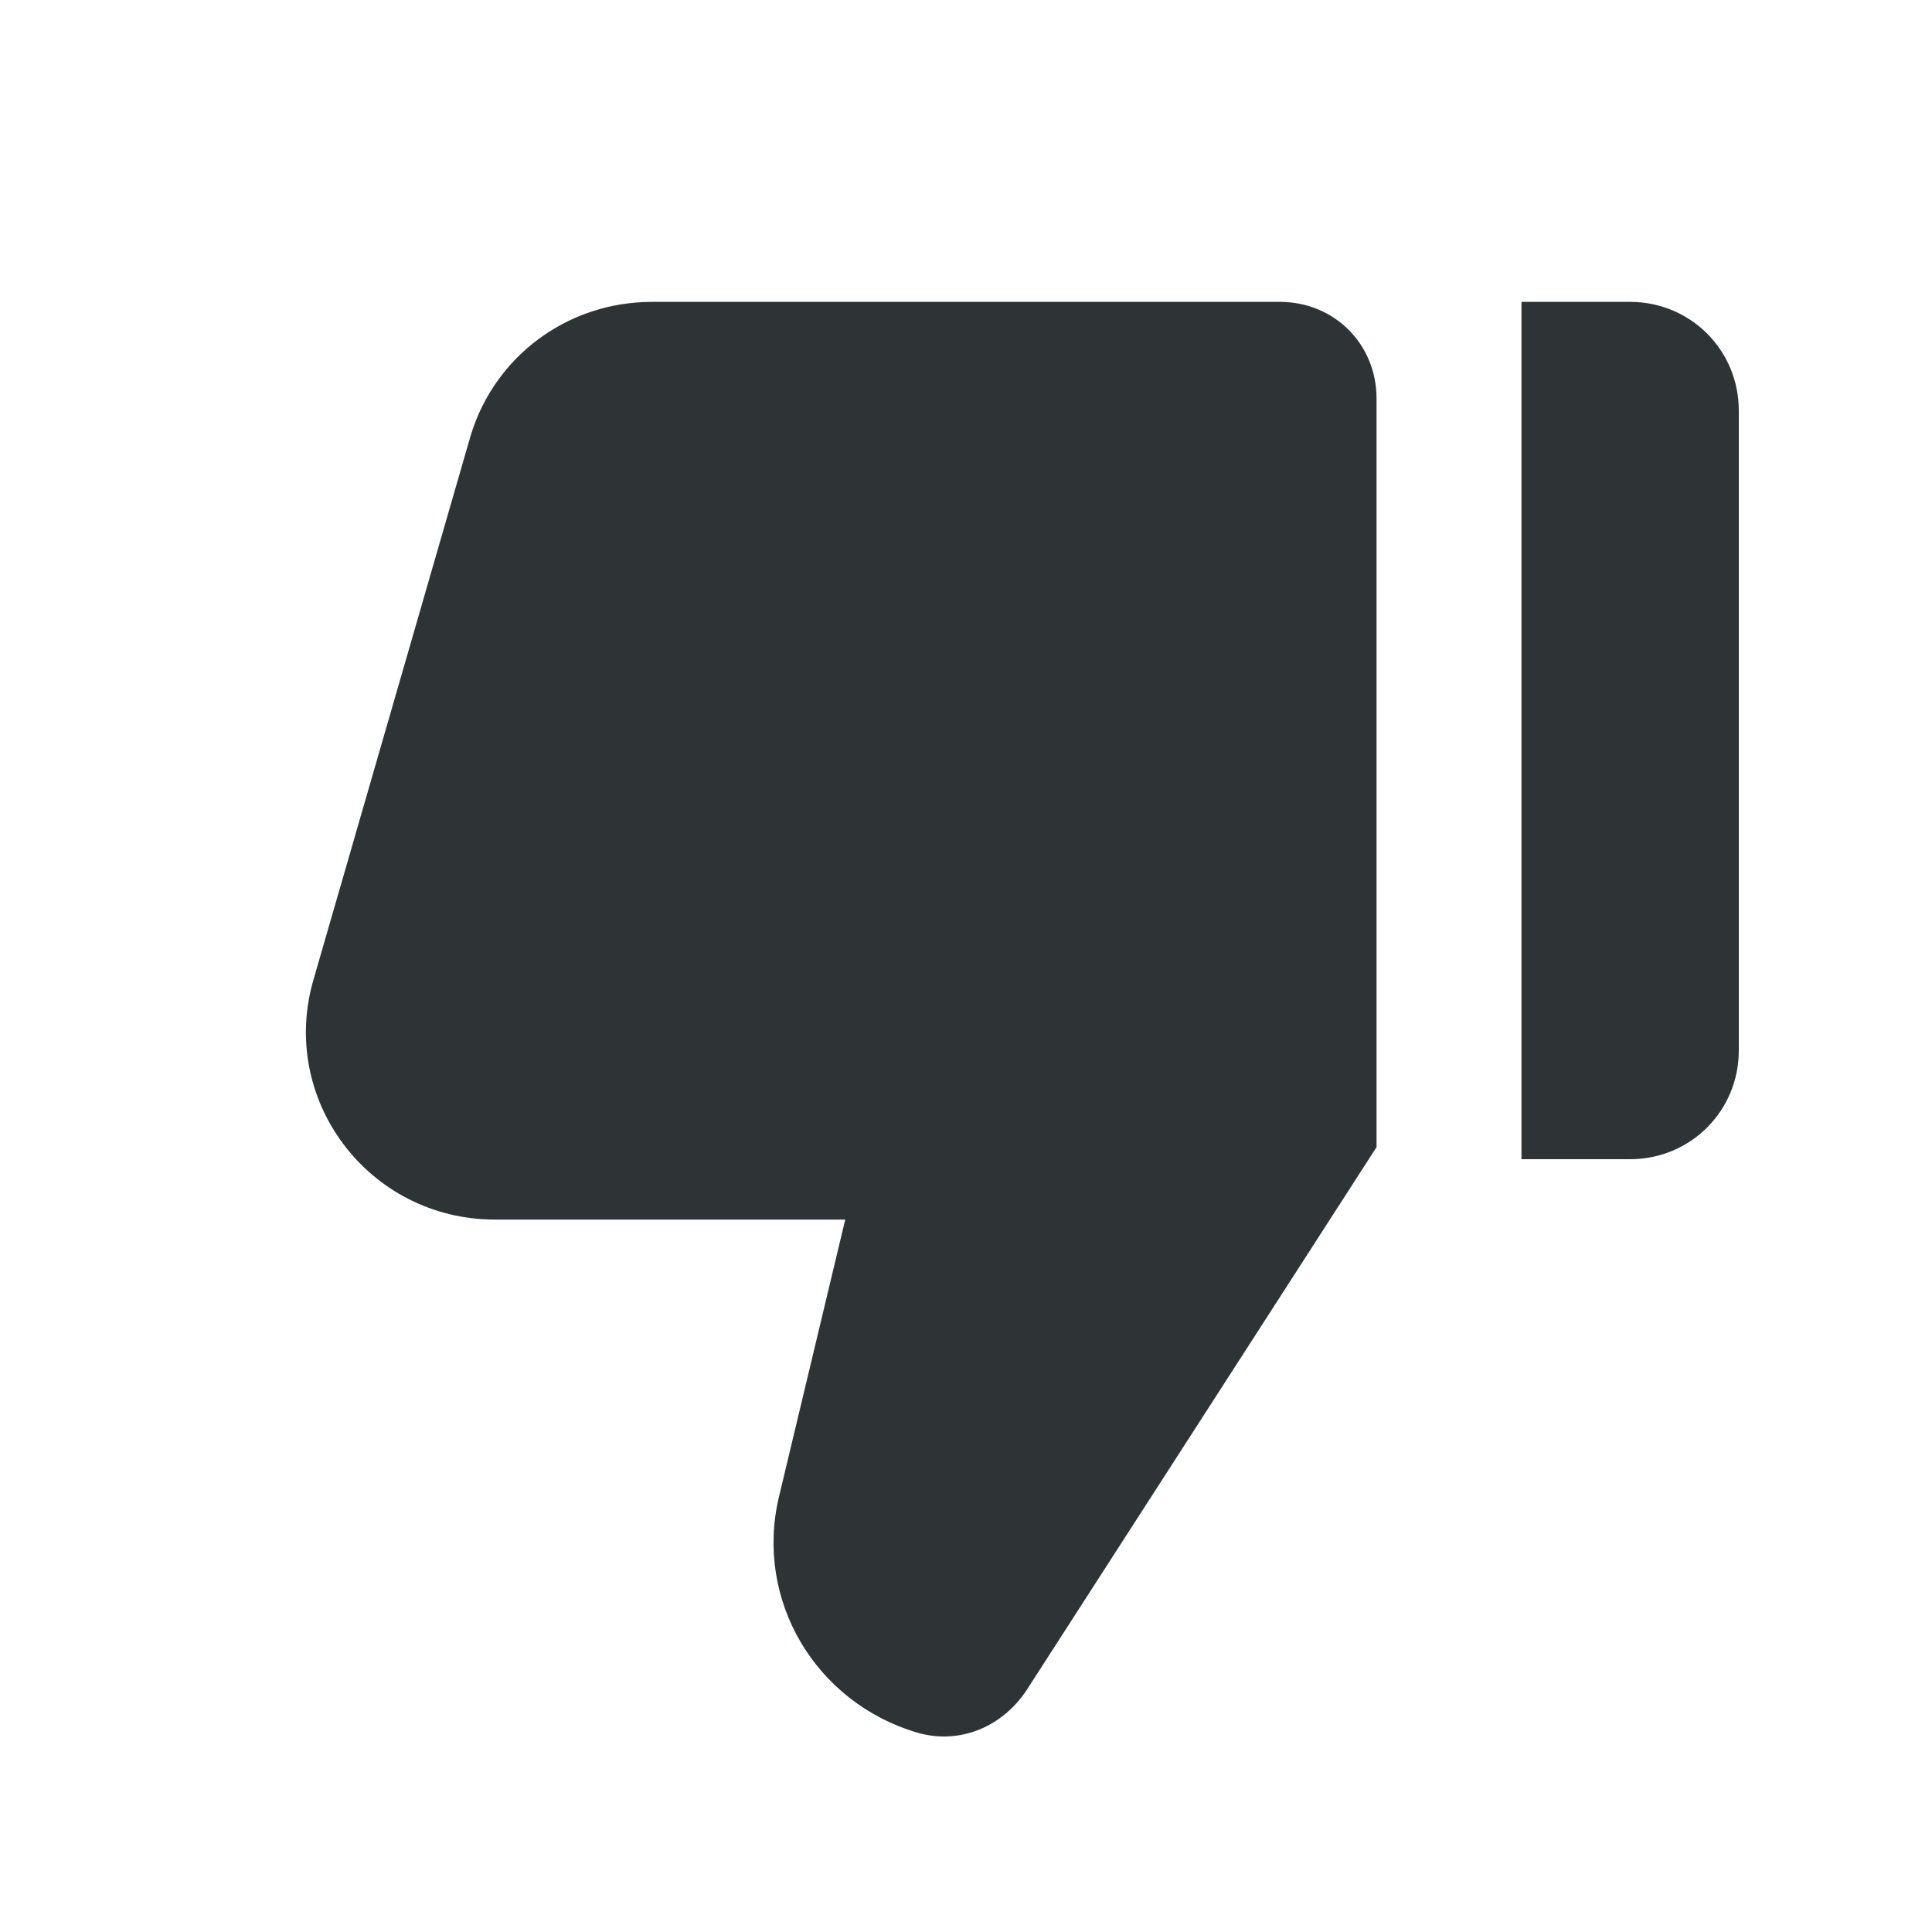
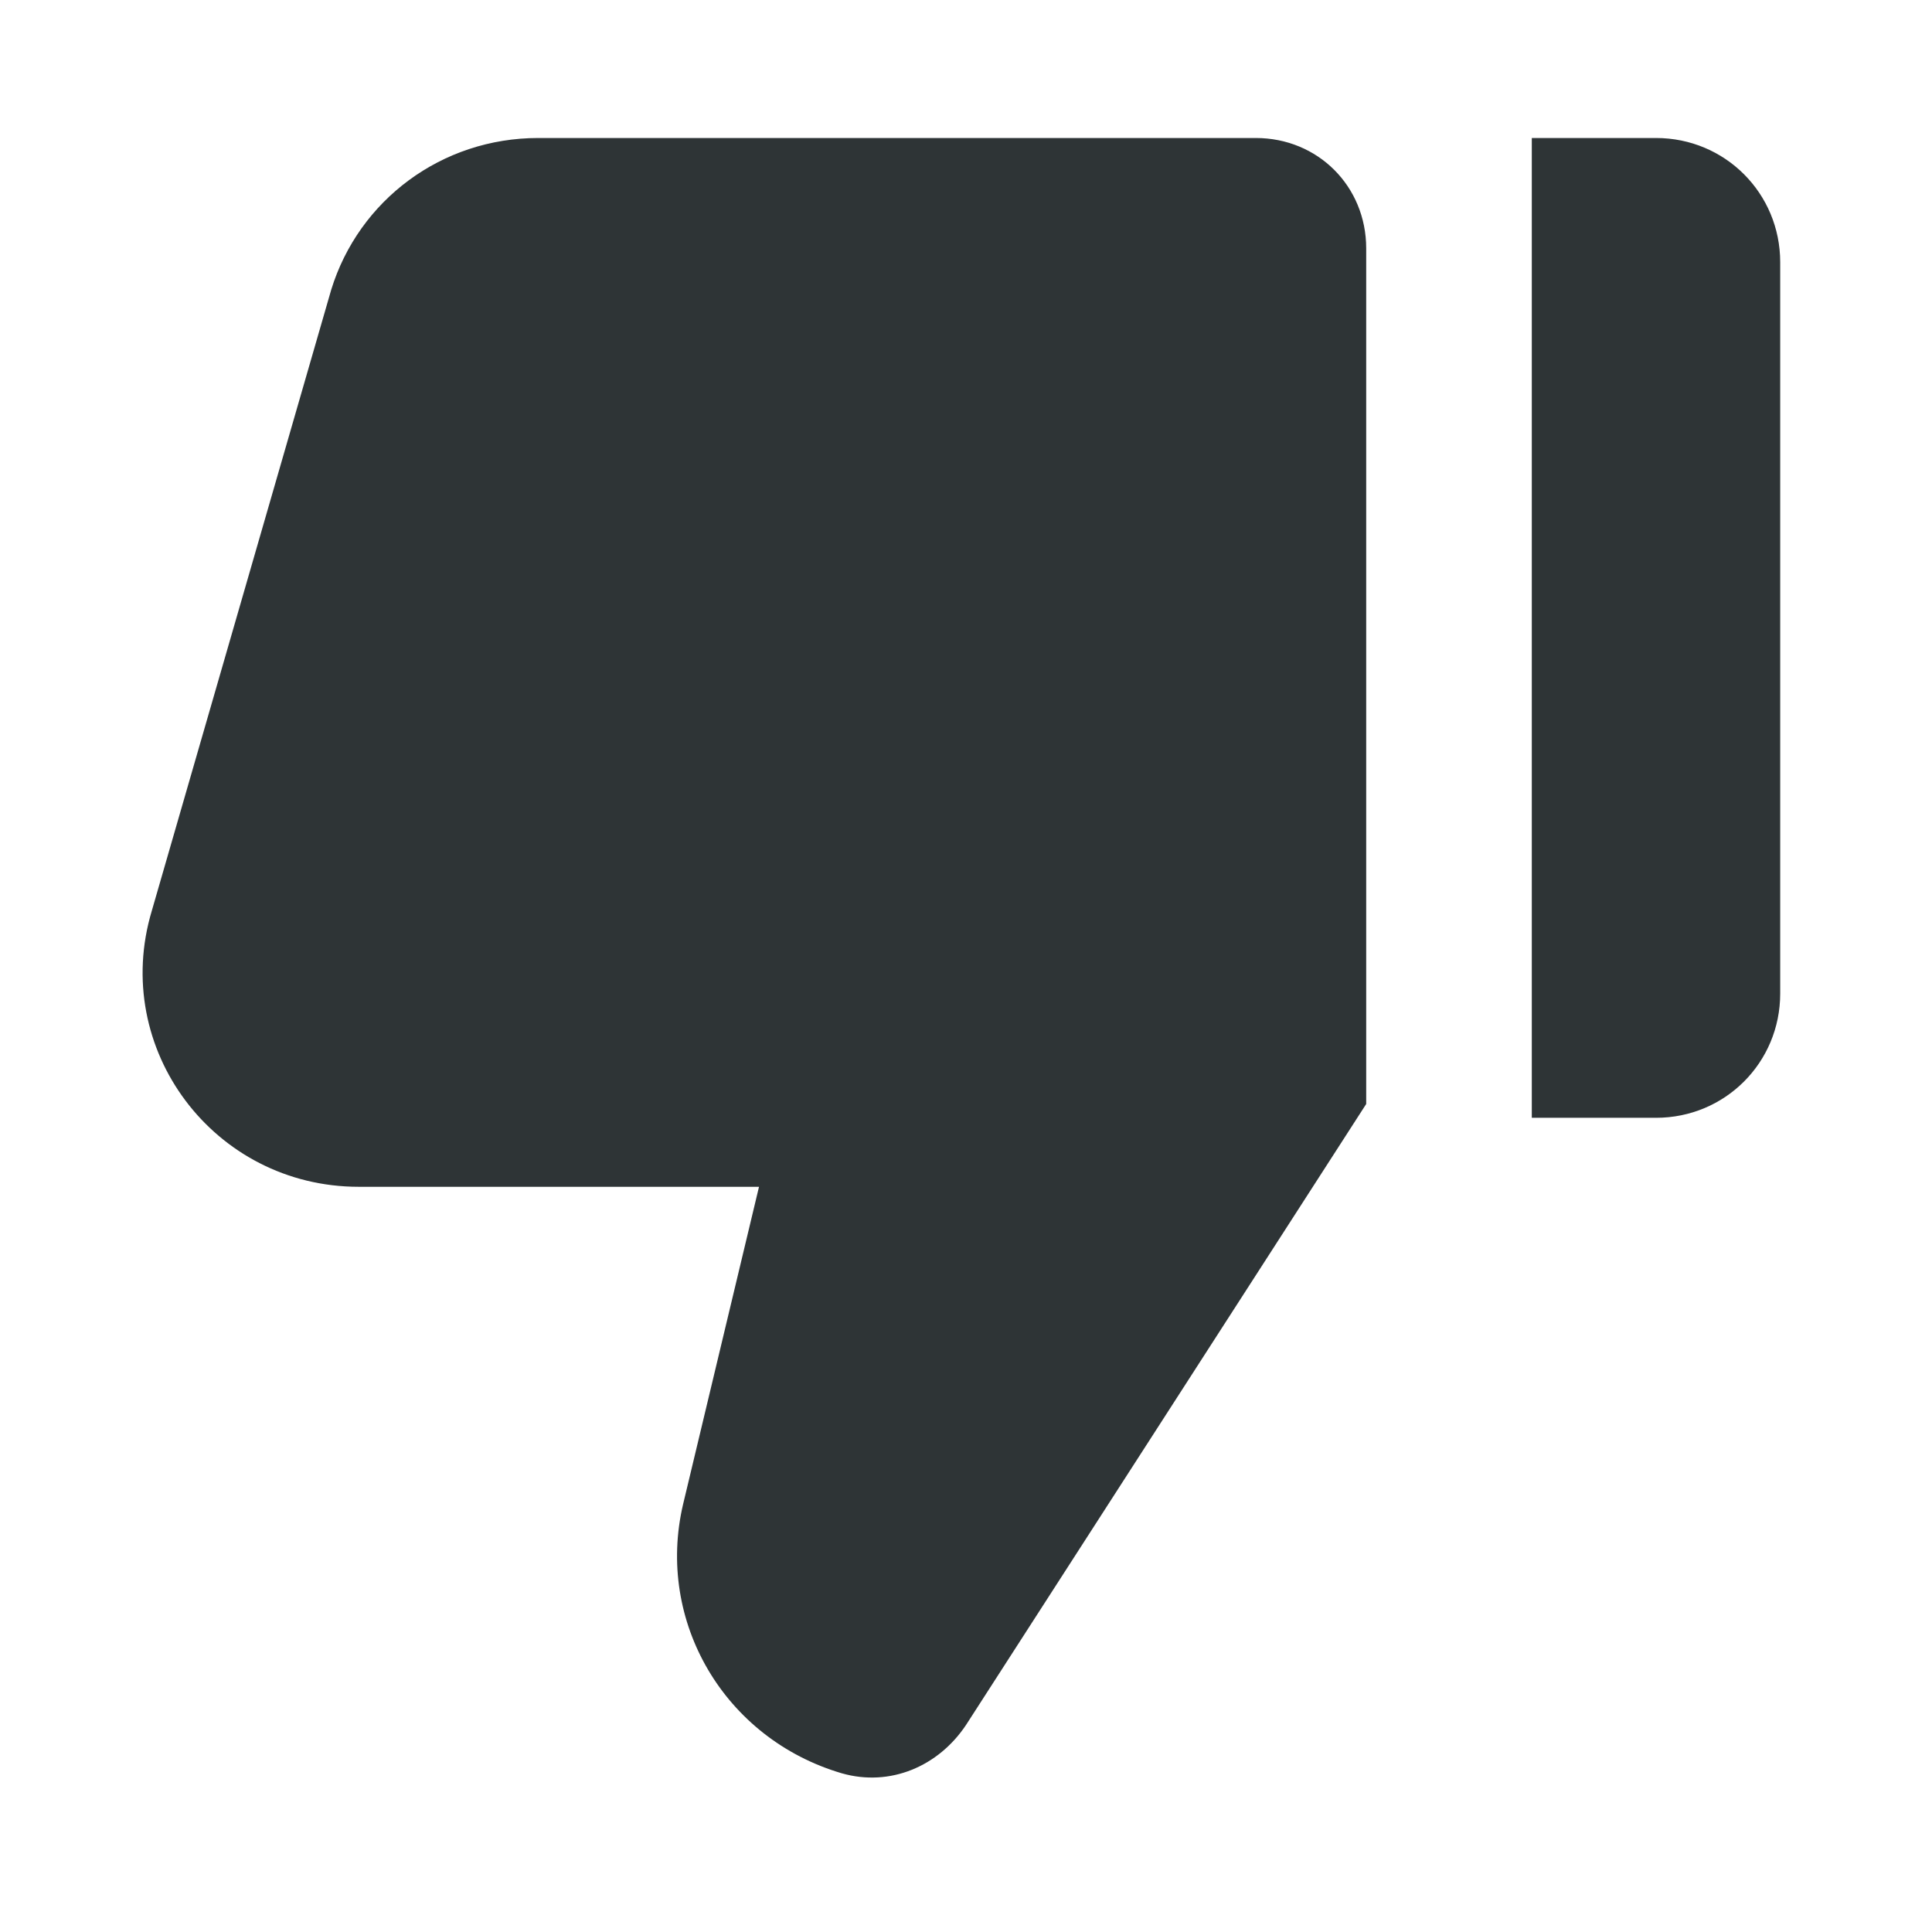
- <svg xmlns="http://www.w3.org/2000/svg" width="16" height="16" viewBox="0 0 16 16">
+ <svg xmlns="http://www.w3.org/2000/svg" width="16" height="16" viewBox="1.5 1.5 14 14">
  <path fill="#2e3436" d="M10.6 2.5H5.4c-.7 0-1.3.45-1.5 1.1L2.6 8.1c-.3 1 .45 2 1.5 2H7l-.55 2.3c-.2.85.3 1.7 1.15 1.95.35.1.7-.05.9-.35L11.4 9.5V3.3c0-.45-.35-.8-.8-.8ZM12.6 2.5h.9c.5 0 .9.4.9.9v5.3c0 .5-.4.9-.9.9h-.9Z" />
</svg>
